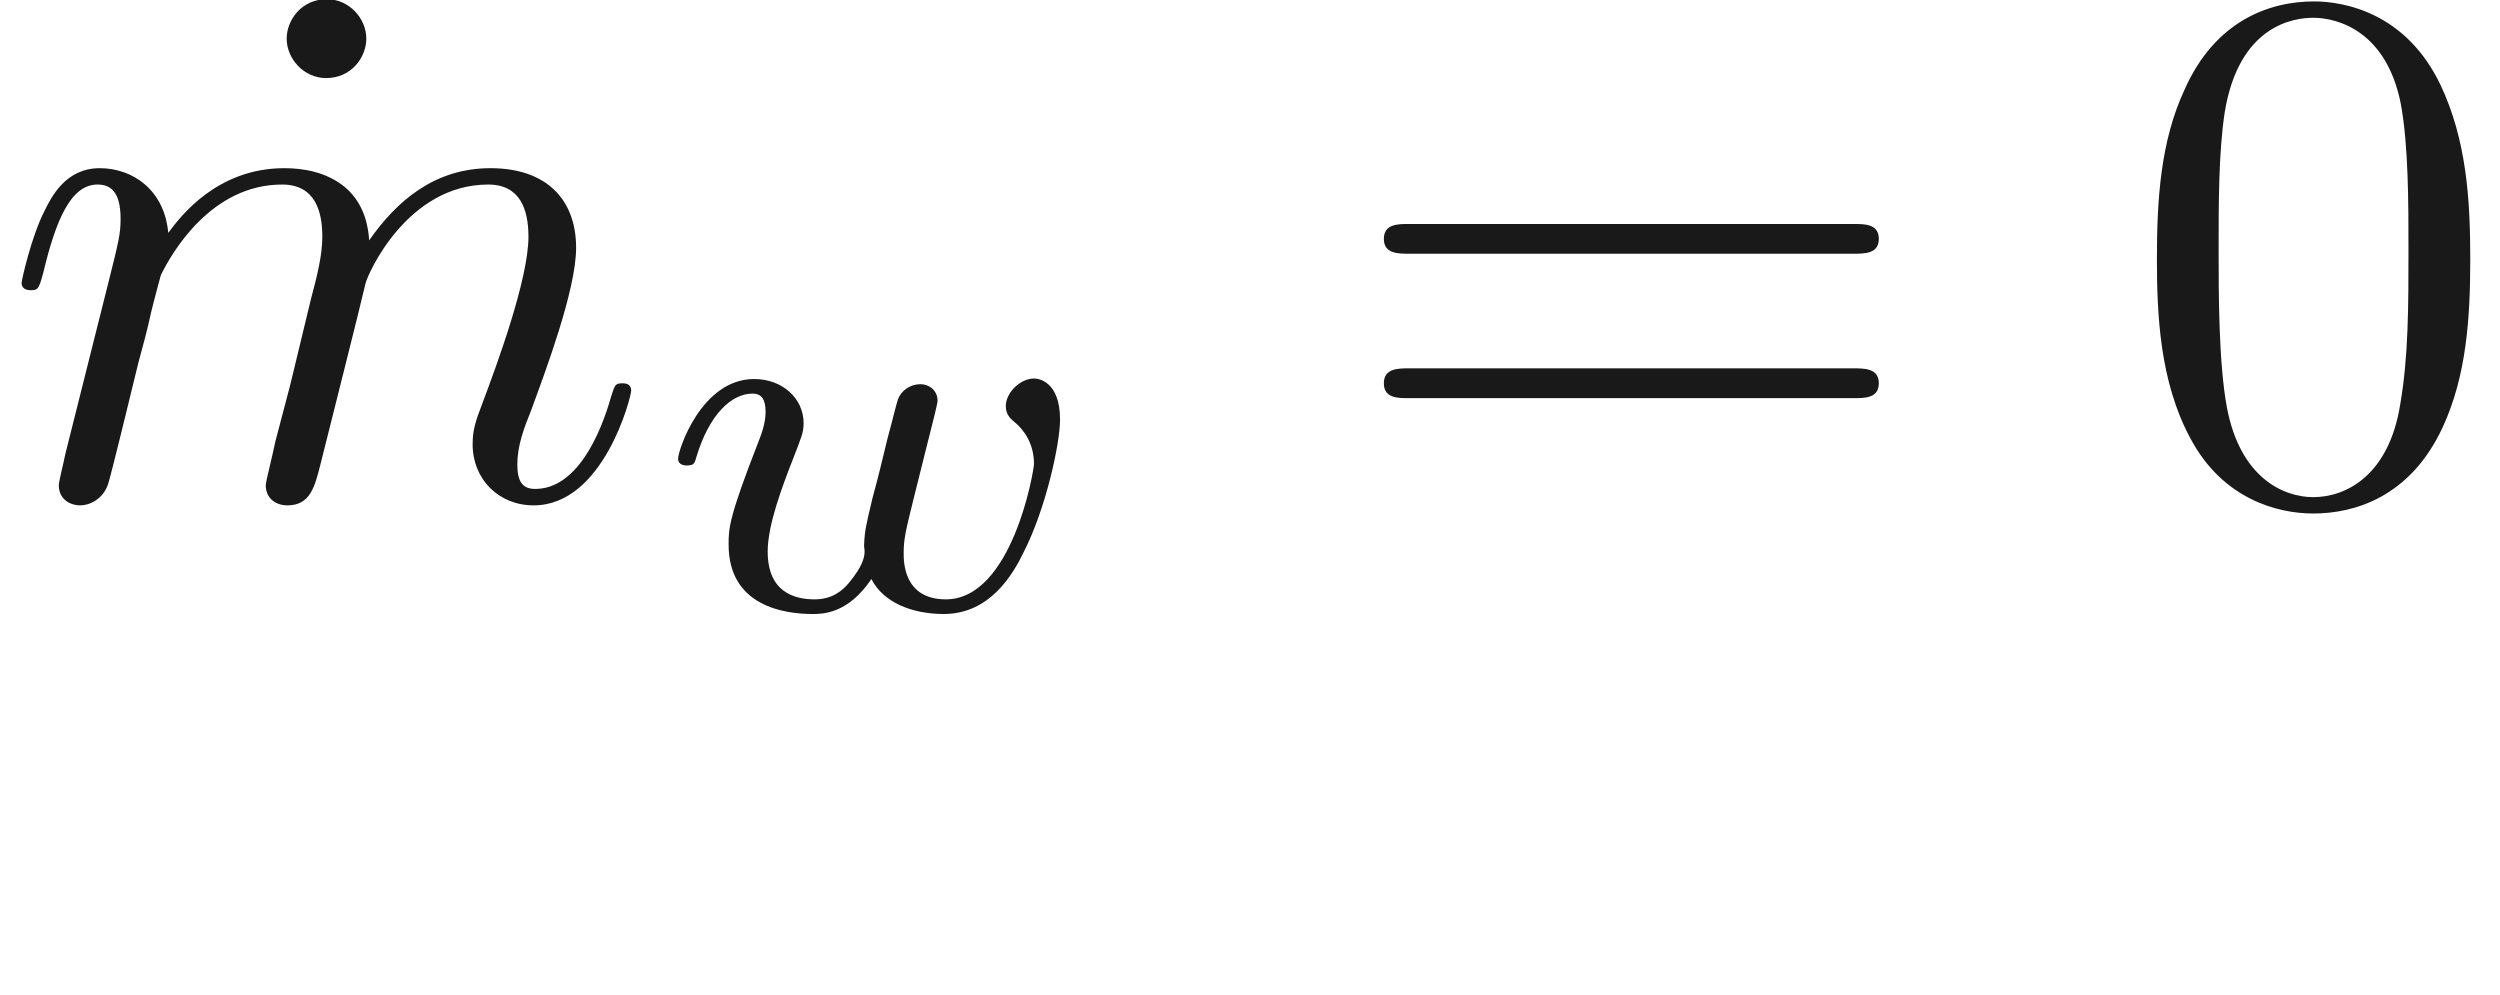
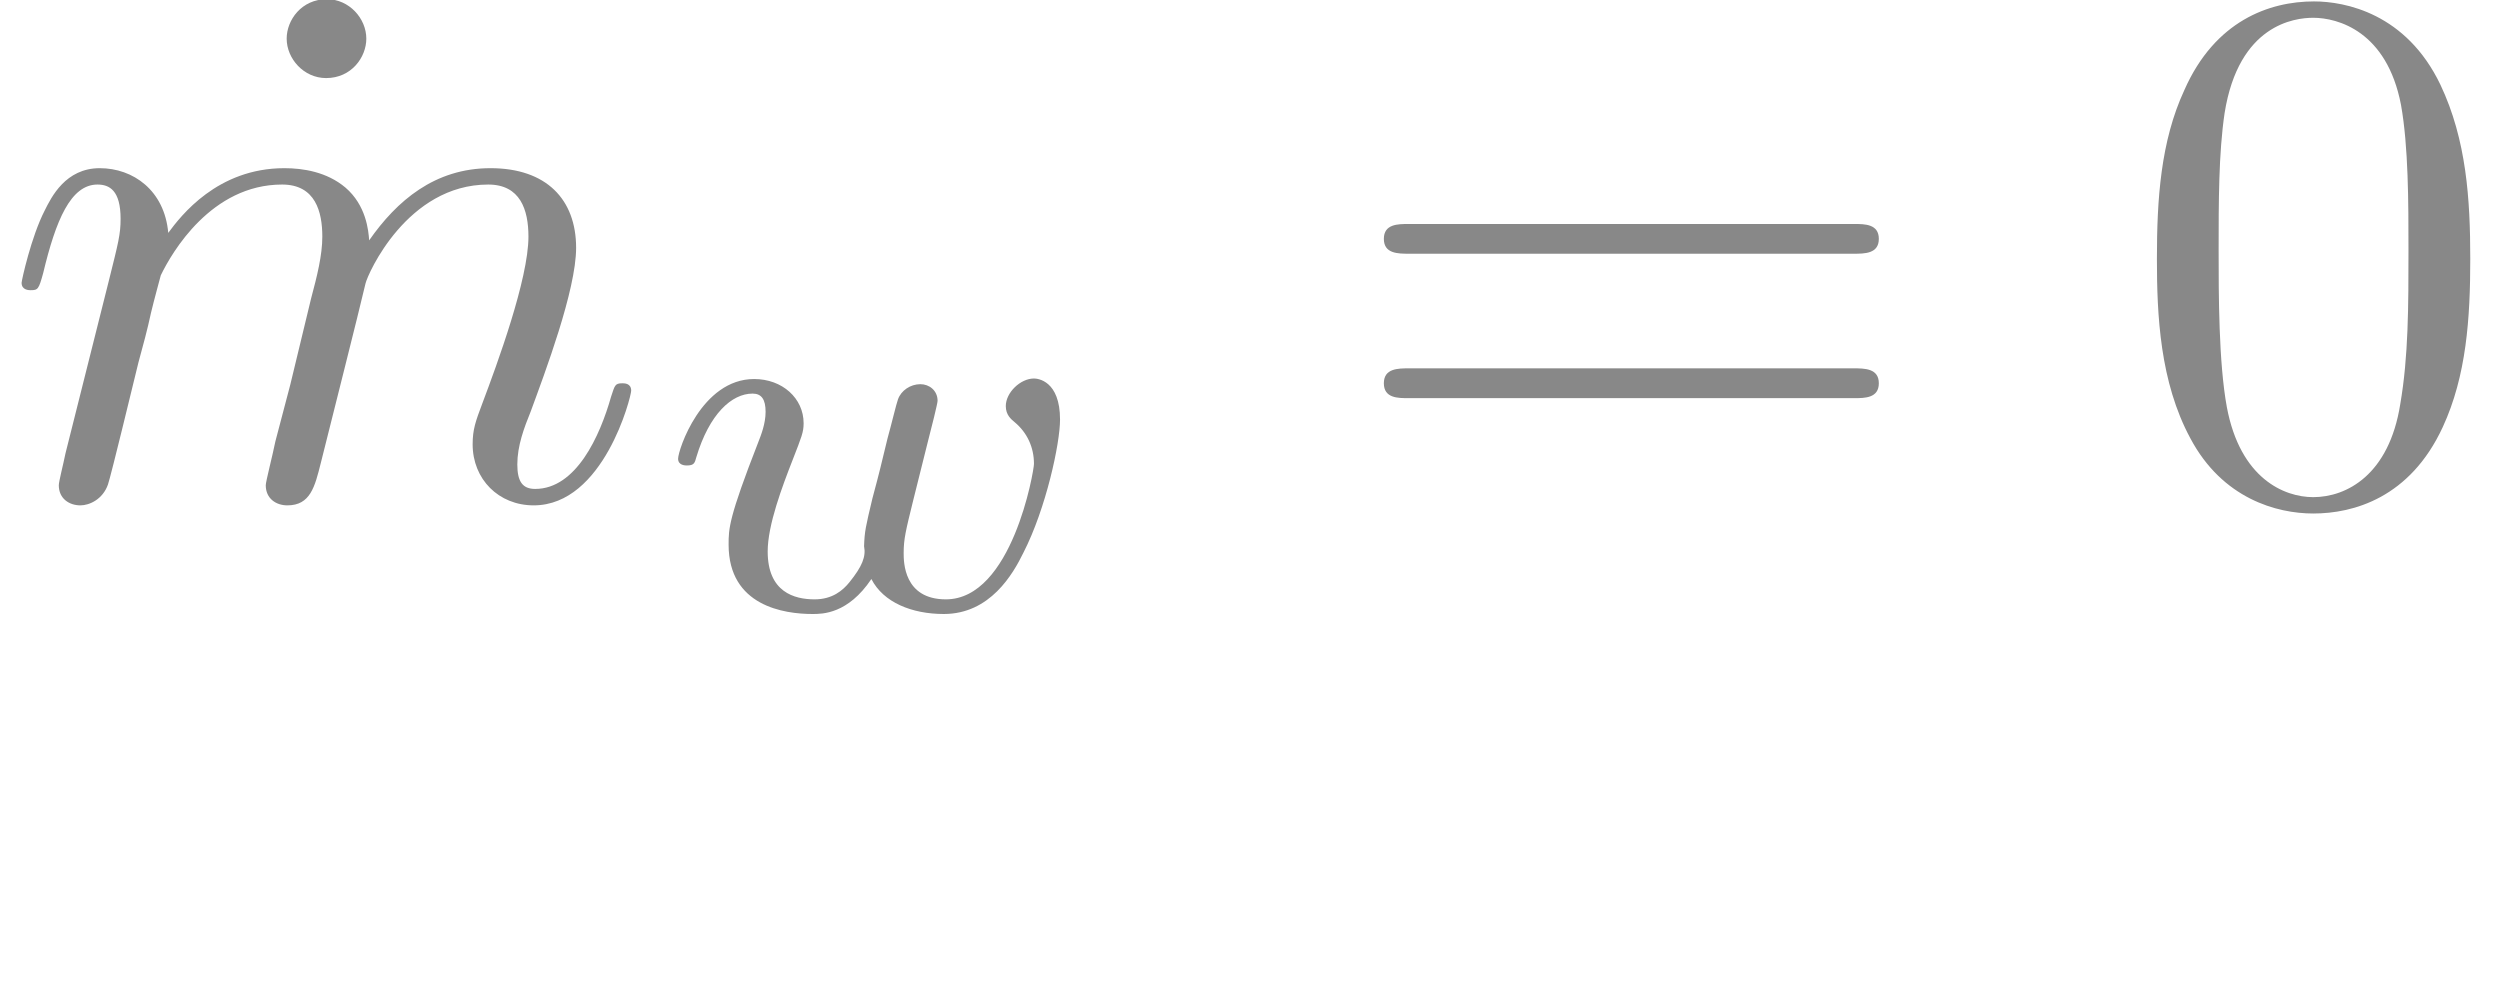
<svg xmlns="http://www.w3.org/2000/svg" xmlns:ns1="http://github.com/leegao/readme2tex/" xmlns:xlink="http://www.w3.org/1999/xlink" version="1.1" width="33.461pt" height="13.307pt" viewBox="-52.075 -68.691 33.461 13.307" ns1:offset="1.4943799999999978">
  <defs>
    <path id="g2-48" d="M4.583-3.188C4.583-3.985 4.533-4.782 4.184-5.519C3.726-6.476 2.909-6.635 2.491-6.635C1.893-6.635 1.166-6.376 .757-5.45C.438-4.762 .389-3.985 .389-3.188C.389-2.441 .428-1.544 .837-.787C1.265 .02 1.993 .219 2.481 .219C3.019 .219 3.776 .01 4.214-.936C4.533-1.624 4.583-2.401 4.583-3.188ZM2.481 0C2.092 0 1.504-.249 1.325-1.205C1.215-1.803 1.215-2.72 1.215-3.308C1.215-3.945 1.215-4.603 1.295-5.141C1.484-6.326 2.232-6.416 2.481-6.416C2.809-6.416 3.467-6.237 3.656-5.25C3.756-4.692 3.756-3.935 3.756-3.308C3.756-2.56 3.756-1.883 3.646-1.245C3.497-.299 2.929 0 2.481 0Z" />
    <path id="g2-61" d="M6.844-3.258C6.994-3.258 7.183-3.258 7.183-3.457S6.994-3.656 6.854-3.656H.887C.747-3.656 .558-3.656 .558-3.457S.747-3.258 .897-3.258H6.844ZM6.854-1.325C6.994-1.325 7.183-1.325 7.183-1.524S6.994-1.724 6.844-1.724H.897C.747-1.724 .558-1.724 .558-1.524S.747-1.325 .887-1.325H6.854Z" />
    <path id="g2-95" d="M1.913-6.137C1.913-6.406 1.684-6.665 1.385-6.665C1.046-6.665 .847-6.386 .847-6.137C.847-5.868 1.076-5.609 1.375-5.609C1.714-5.609 1.913-5.888 1.913-6.137Z" />
    <path id="g2-97" d="M3.318-.757C3.357-.359 3.626 .06 4.095 .06C4.304 .06 4.912-.08 4.912-.887V-1.445H4.663V-.887C4.663-.309 4.413-.249 4.304-.249C3.975-.249 3.935-.697 3.935-.747V-2.74C3.935-3.158 3.935-3.547 3.577-3.915C3.188-4.304 2.69-4.463 2.212-4.463C1.395-4.463 .707-3.995 .707-3.337C.707-3.039 .907-2.869 1.166-2.869C1.445-2.869 1.624-3.068 1.624-3.328C1.624-3.447 1.574-3.776 1.116-3.786C1.385-4.134 1.873-4.244 2.192-4.244C2.68-4.244 3.248-3.856 3.248-2.969V-2.6C2.74-2.57 2.042-2.54 1.415-2.242C.667-1.903 .418-1.385 .418-.946C.418-.139 1.385 .11 2.012 .11C2.67 .11 3.128-.289 3.318-.757ZM3.248-2.391V-1.395C3.248-.448 2.531-.11 2.082-.11C1.594-.11 1.186-.458 1.186-.956C1.186-1.504 1.604-2.331 3.248-2.391Z" />
    <path id="g0-109" d="M.877-.588C.847-.438 .787-.209 .787-.159C.787 .02 .927 .11 1.076 .11C1.196 .11 1.375 .03 1.445-.169C1.455-.189 1.574-.658 1.634-.907L1.853-1.803C1.913-2.022 1.973-2.242 2.022-2.471C2.062-2.64 2.142-2.929 2.152-2.969C2.301-3.278 2.829-4.184 3.776-4.184C4.224-4.184 4.314-3.816 4.314-3.487C4.314-3.238 4.244-2.959 4.164-2.66L3.885-1.504L3.686-.747C3.646-.548 3.557-.209 3.557-.159C3.557 .02 3.696 .11 3.846 .11C4.154 .11 4.214-.139 4.294-.458C4.433-1.016 4.802-2.471 4.892-2.859C4.922-2.989 5.45-4.184 6.535-4.184C6.964-4.184 7.073-3.846 7.073-3.487C7.073-2.919 6.655-1.783 6.456-1.255C6.366-1.016 6.326-.907 6.326-.707C6.326-.239 6.675 .11 7.143 .11C8.08 .11 8.448-1.345 8.448-1.425C8.448-1.524 8.359-1.524 8.329-1.524C8.229-1.524 8.229-1.494 8.179-1.345C8.03-.817 7.711-.11 7.163-.11C6.994-.11 6.924-.209 6.924-.438C6.924-.687 7.014-.927 7.103-1.146C7.293-1.664 7.711-2.77 7.711-3.337C7.711-3.985 7.313-4.403 6.565-4.403S5.31-3.965 4.941-3.437C4.932-3.567 4.902-3.905 4.623-4.144C4.374-4.354 4.055-4.403 3.806-4.403C2.909-4.403 2.421-3.766 2.252-3.537C2.202-4.105 1.783-4.403 1.335-4.403C.877-4.403 .687-4.015 .598-3.836C.418-3.487 .289-2.899 .289-2.869C.289-2.77 .389-2.77 .408-2.77C.508-2.77 .518-2.78 .578-2.999C.747-3.706 .946-4.184 1.305-4.184C1.465-4.184 1.614-4.105 1.614-3.726C1.614-3.517 1.584-3.407 1.455-2.889L.877-.588Z" />
    <path id="g1-119" d="M3.668-2.225C3.717-2.413 3.801-2.748 3.801-2.783C3.801-2.922 3.689-3.006 3.571-3.006C3.438-3.006 3.313-2.922 3.271-2.803C3.25-2.748 3.18-2.455 3.131-2.28C3.034-1.883 3.034-1.869 2.929-1.478C2.838-1.095 2.824-1.039 2.817-.837C2.845-.697 2.79-.565 2.622-.356C2.532-.244 2.392-.126 2.155-.126C1.883-.126 1.527-.223 1.527-.767C1.527-1.123 1.723-1.639 1.862-1.995C1.981-2.301 2.008-2.364 2.008-2.483C2.008-2.817 1.723-3.075 1.346-3.075C.642-3.075 .328-2.127 .328-2.008C.328-1.918 .425-1.918 .446-1.918C.544-1.918 .551-1.953 .572-2.029C.746-2.608 1.046-2.88 1.325-2.88C1.444-2.88 1.499-2.803 1.499-2.636C1.499-2.476 1.437-2.322 1.402-2.232C1.004-1.213 1.004-1.074 1.004-.858C1.004-.035 1.75 .07 2.127 .07C2.26 .07 2.601 .07 2.915-.398C3.075-.084 3.459 .07 3.884 .07C4.505 .07 4.812-.467 4.951-.753C5.251-1.339 5.44-2.211 5.44-2.532C5.44-3.055 5.14-3.082 5.091-3.082C4.91-3.082 4.714-2.894 4.714-2.713C4.714-2.594 4.784-2.538 4.833-2.497C5-2.357 5.091-2.162 5.091-1.939C5.091-1.848 4.798-.126 3.912-.126C3.347-.126 3.347-.628 3.347-.746C3.347-.934 3.375-1.046 3.473-1.444L3.668-2.225Z" />
  </defs>
-   <g id="page1" fill-opacity="0.9">
+   <g id="page1" fill-opacity="1" fill="#888888">
    <use x="-49.085" y="-62.037" xlink:href="#g2-95" />
    <use x="-52.075" y="-62.037" xlink:href="#g0-109" />
    <use x="-43.327" y="-60.543" xlink:href="#g1-119" />
    <use x="-34.111" y="-62.037" xlink:href="#g2-61" />
    <use x="-23.595" y="-62.037" xlink:href="#g2-48" />
  </g>
</svg>
